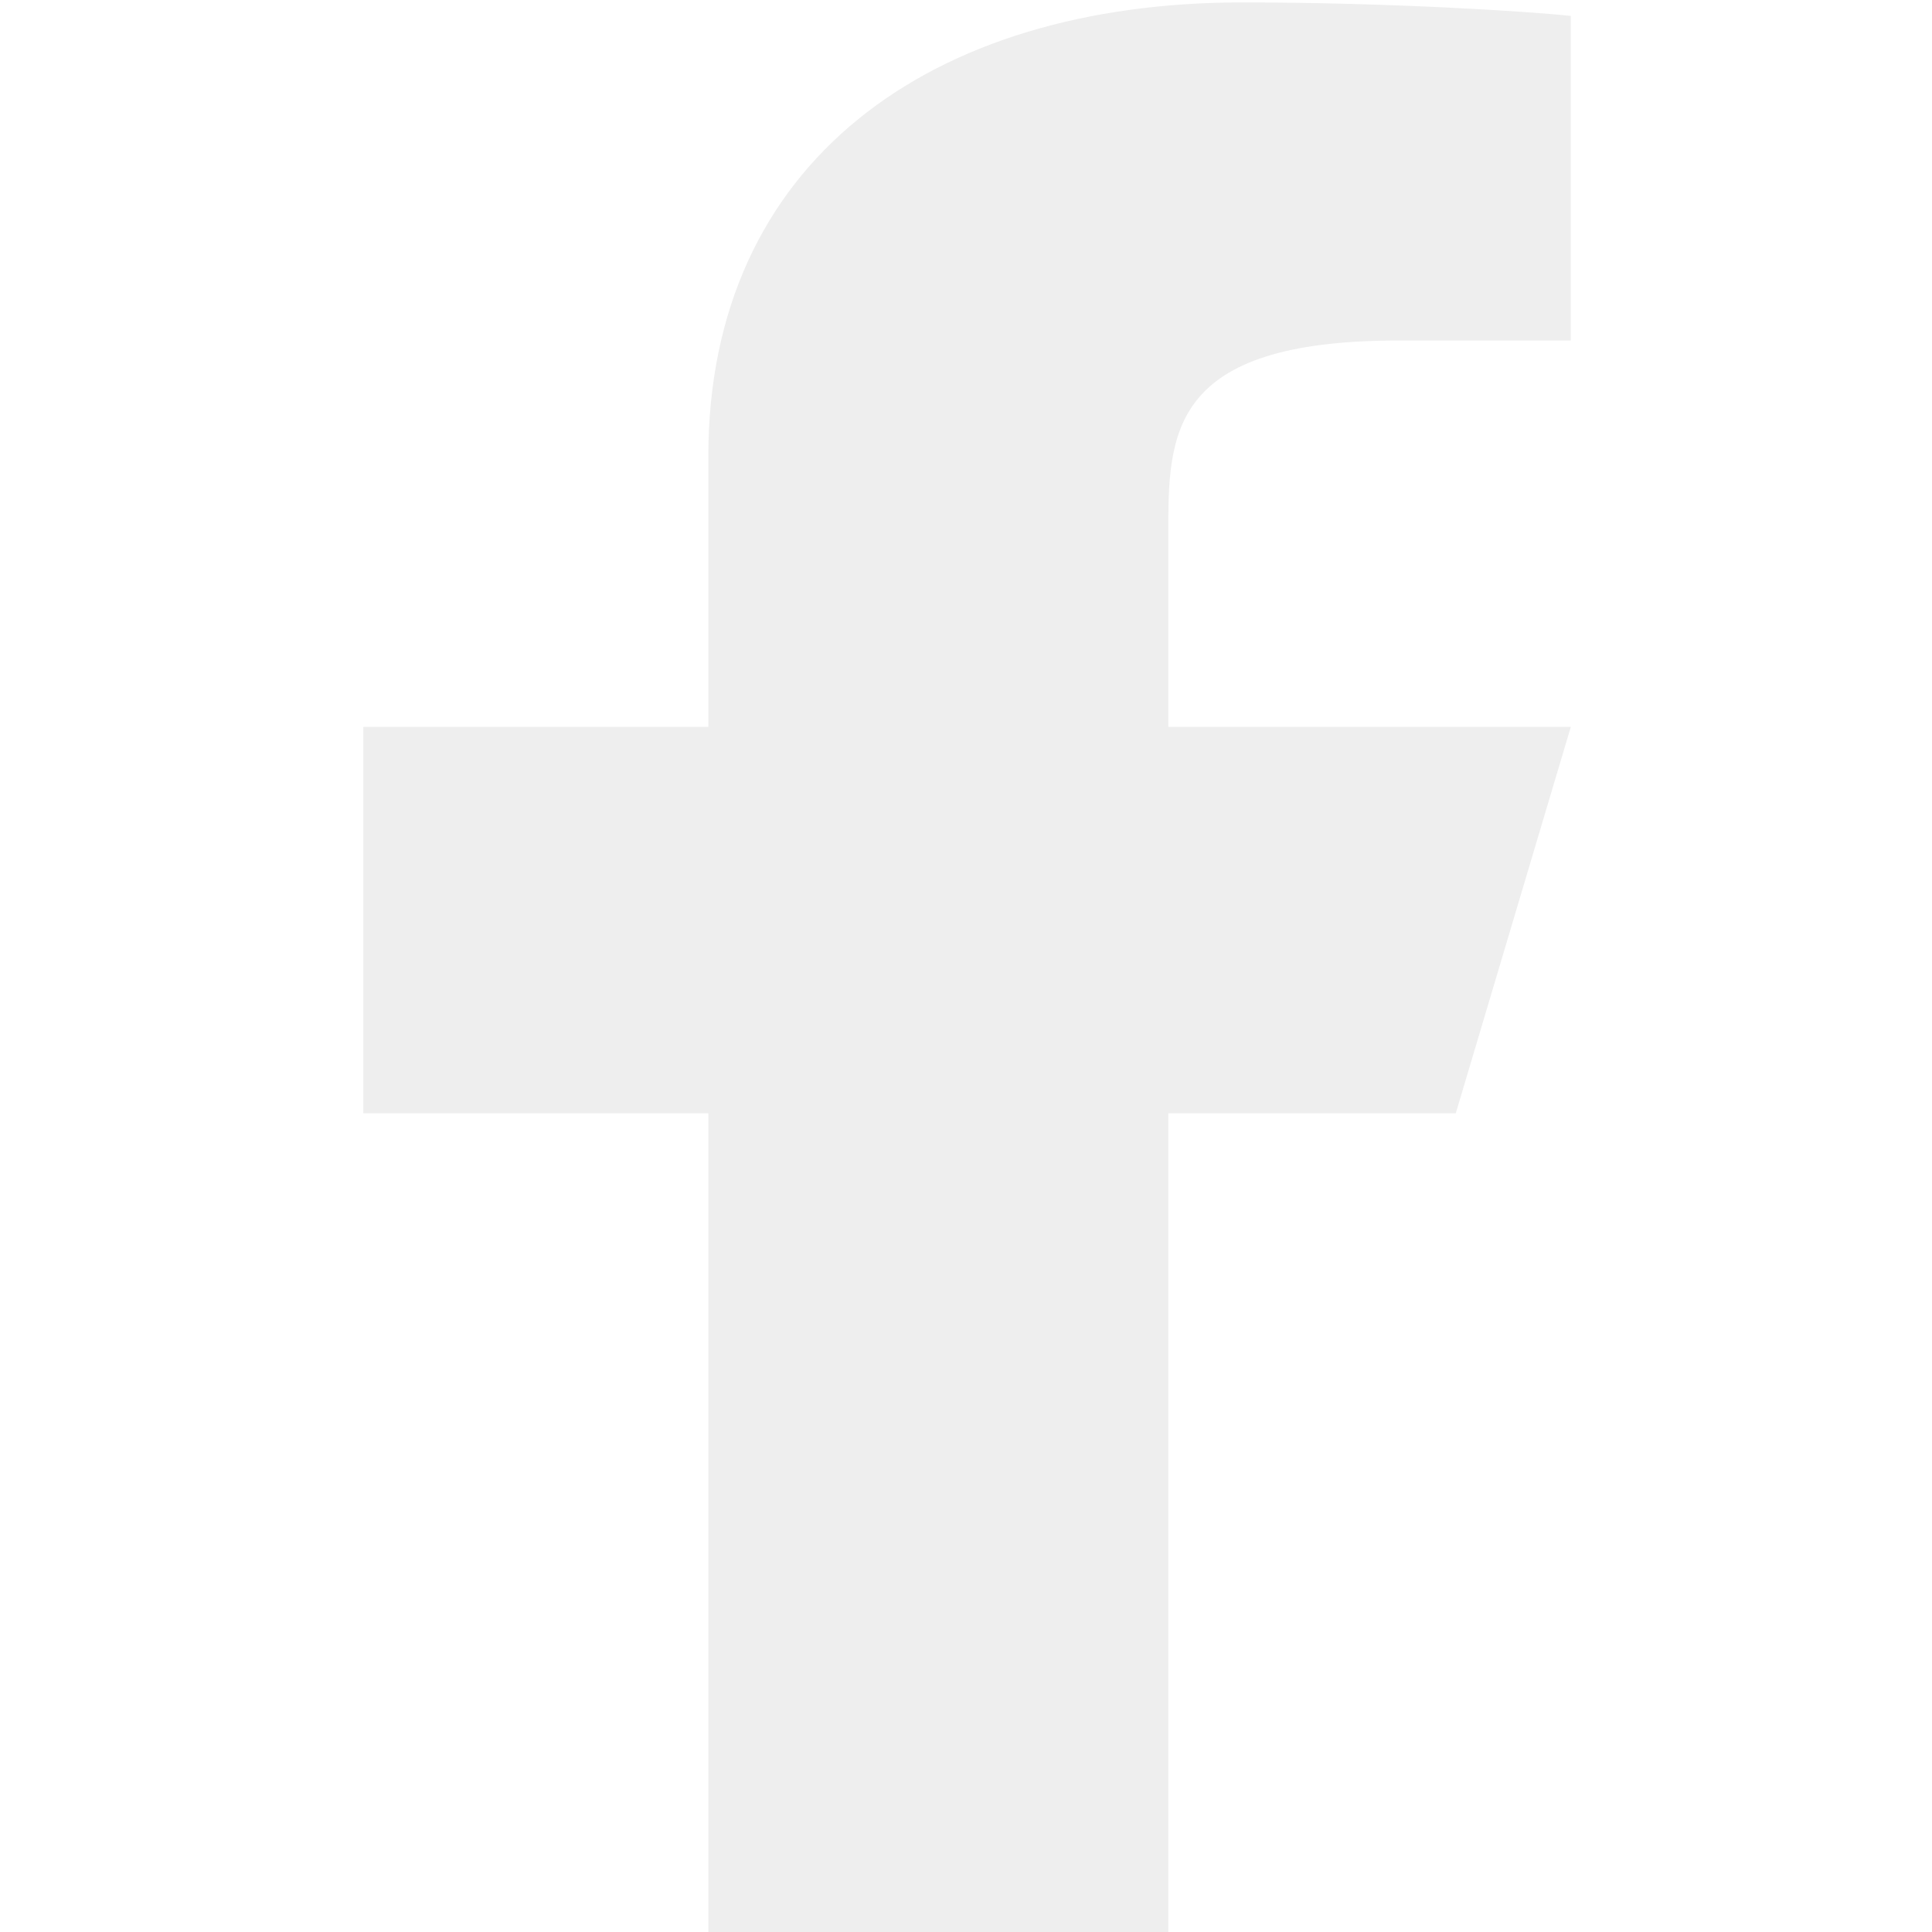
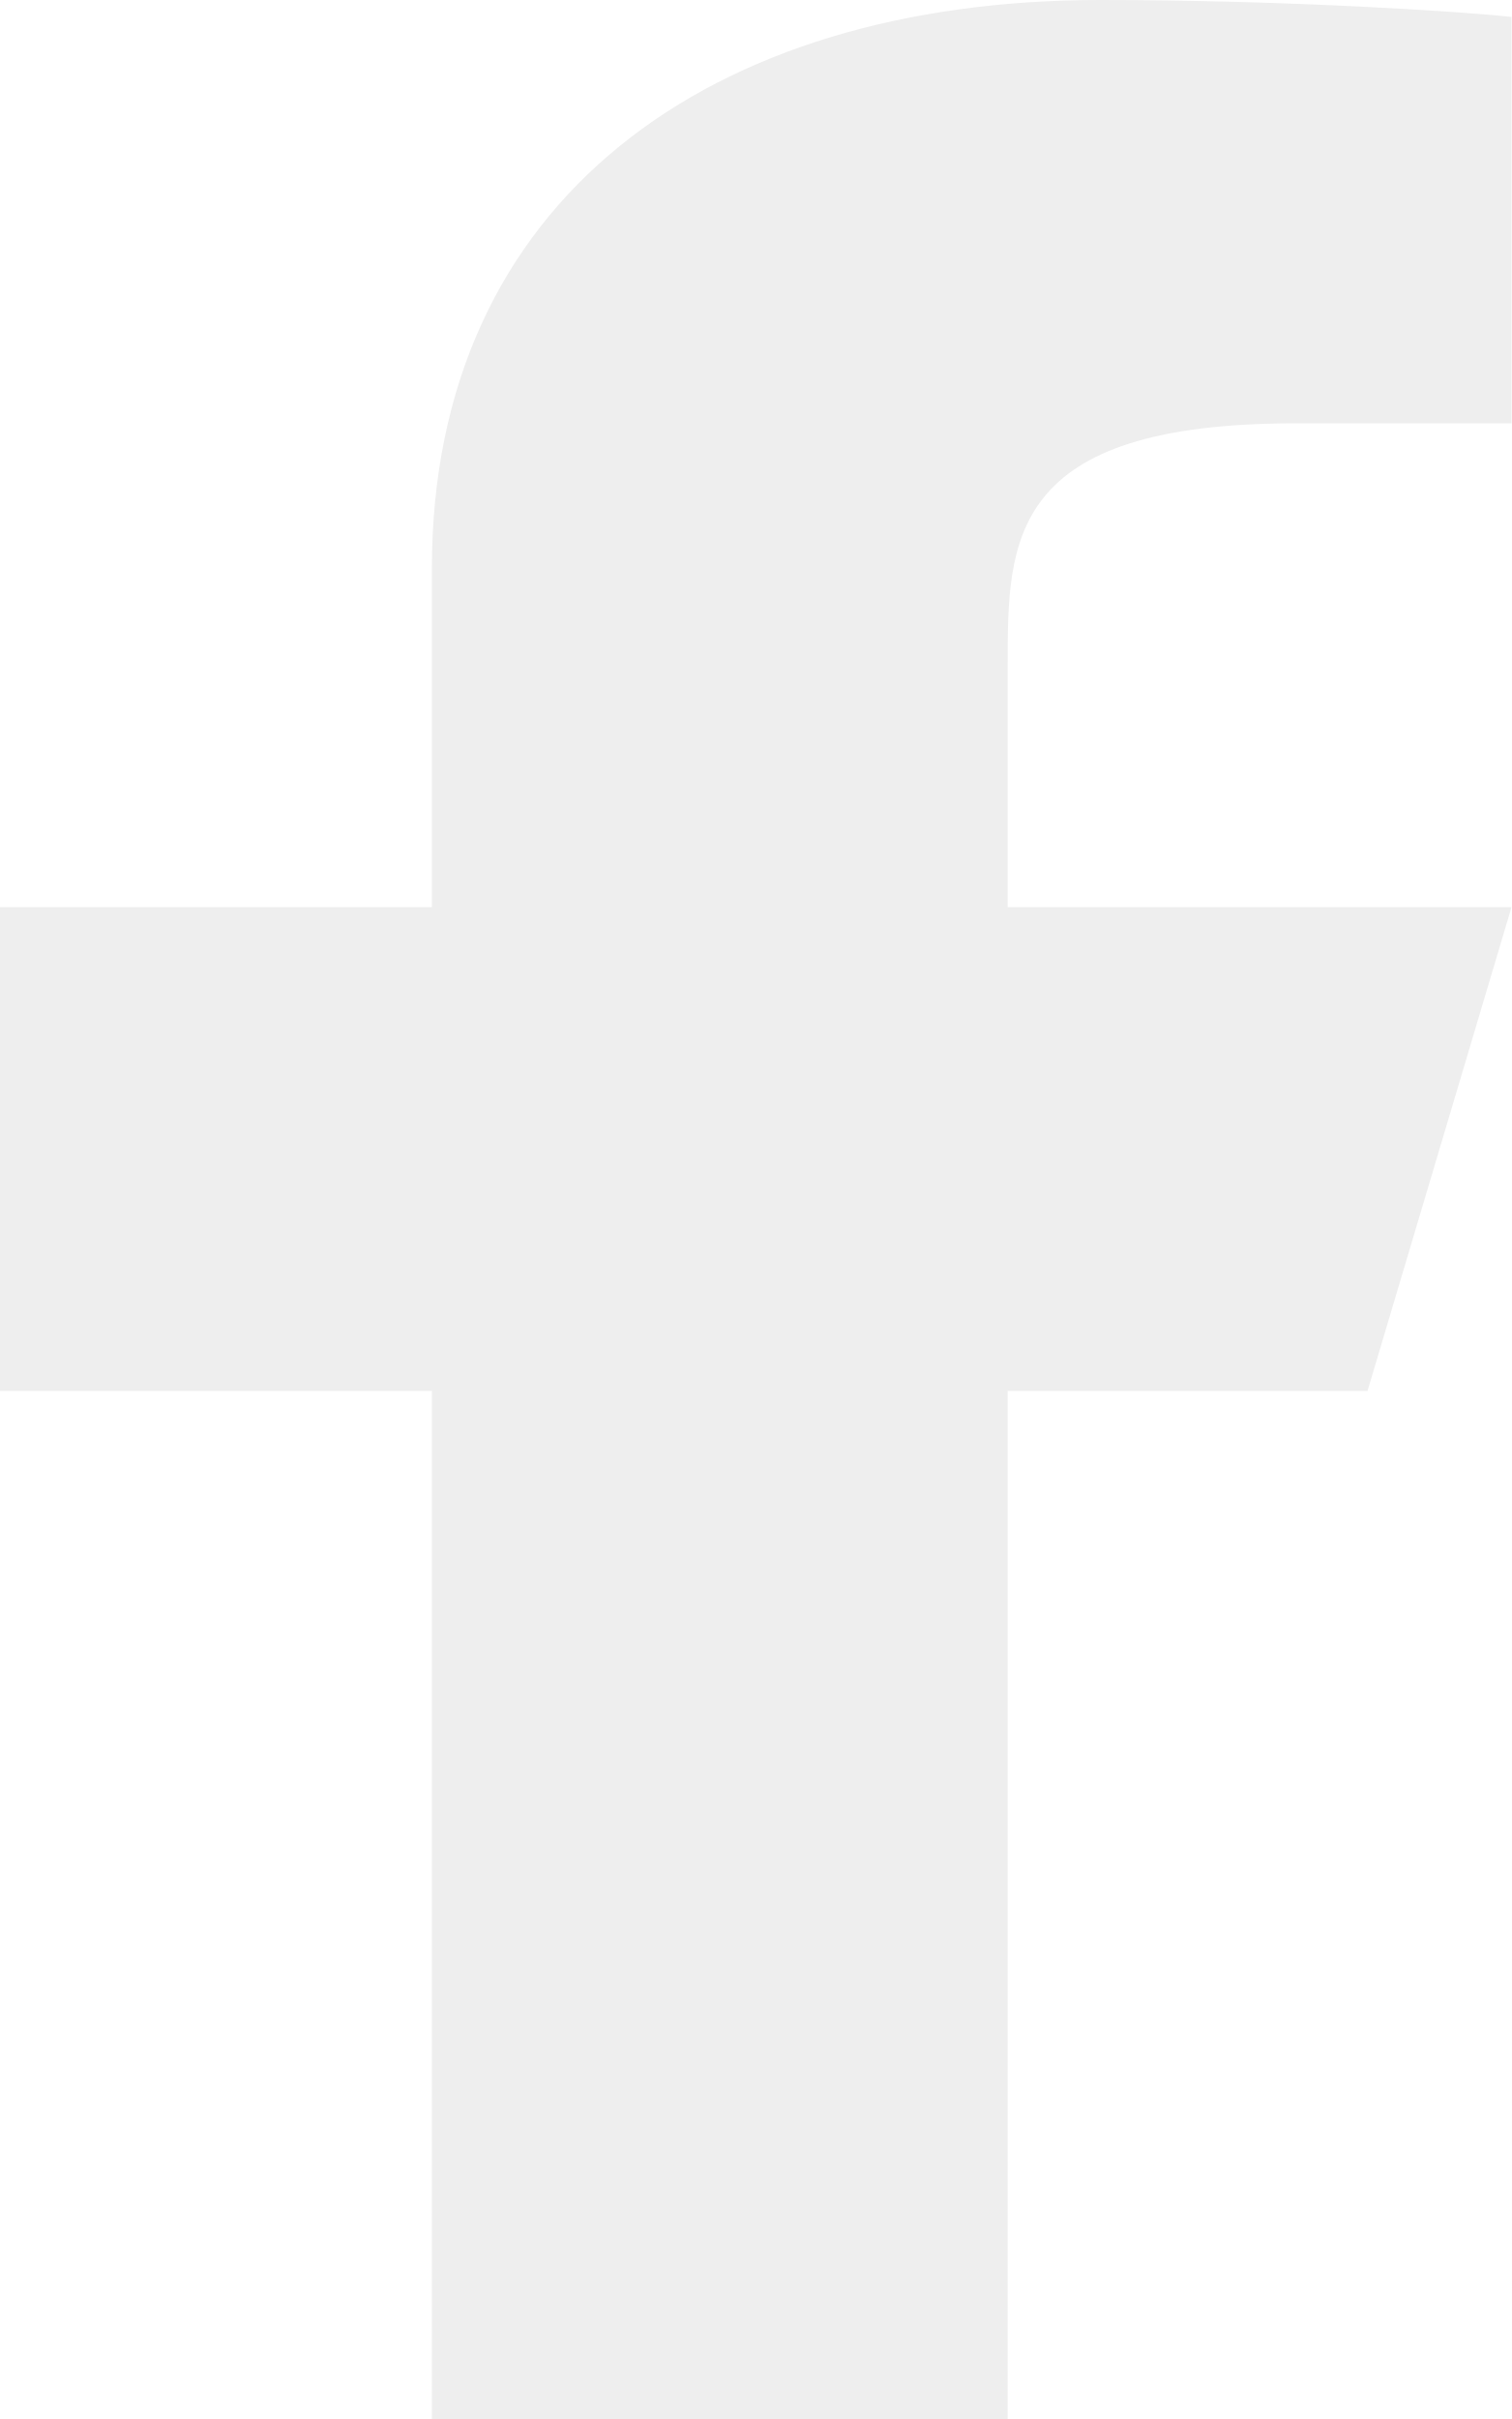
- <svg xmlns="http://www.w3.org/2000/svg" width="24" height="24" viewBox="0 0 24 24" fill="none" version="1.1" id="svg1">
-   <defs id="defs1" />
-   <path d="m 14.513,13.83 h 3.571 l 1.429,-4.8 h -5 v -2.4 c 0,-1.236 0,-2.4 2.857,-2.4 h 2.143 V 0.198 c -0.466,-0.052 -2.224,-0.168 -4.081,-0.168 -3.879,0 -6.633,1.988 -6.633,5.64 v 3.36 H 4.513 v 4.8 h 4.286 v 10.2 h 5.714 z" fill="#eeeeee" id="path1" />
+ <svg xmlns="http://www.w3.org/2000/svg" width="15" height="24" viewBox="0 0 15 24" fill="none">
+   <path d="M10 13.8H13.571L15 9H10V6.6C10 5.364 10 4.2 12.857 4.2H15V0.168C14.534 0.116 12.776 0 10.919 0C7.04 0 4.286 1.988 4.286 5.64V9H0V13.8H4.286V24H10V13.8Z" fill="#EEEEEE" />
</svg>
